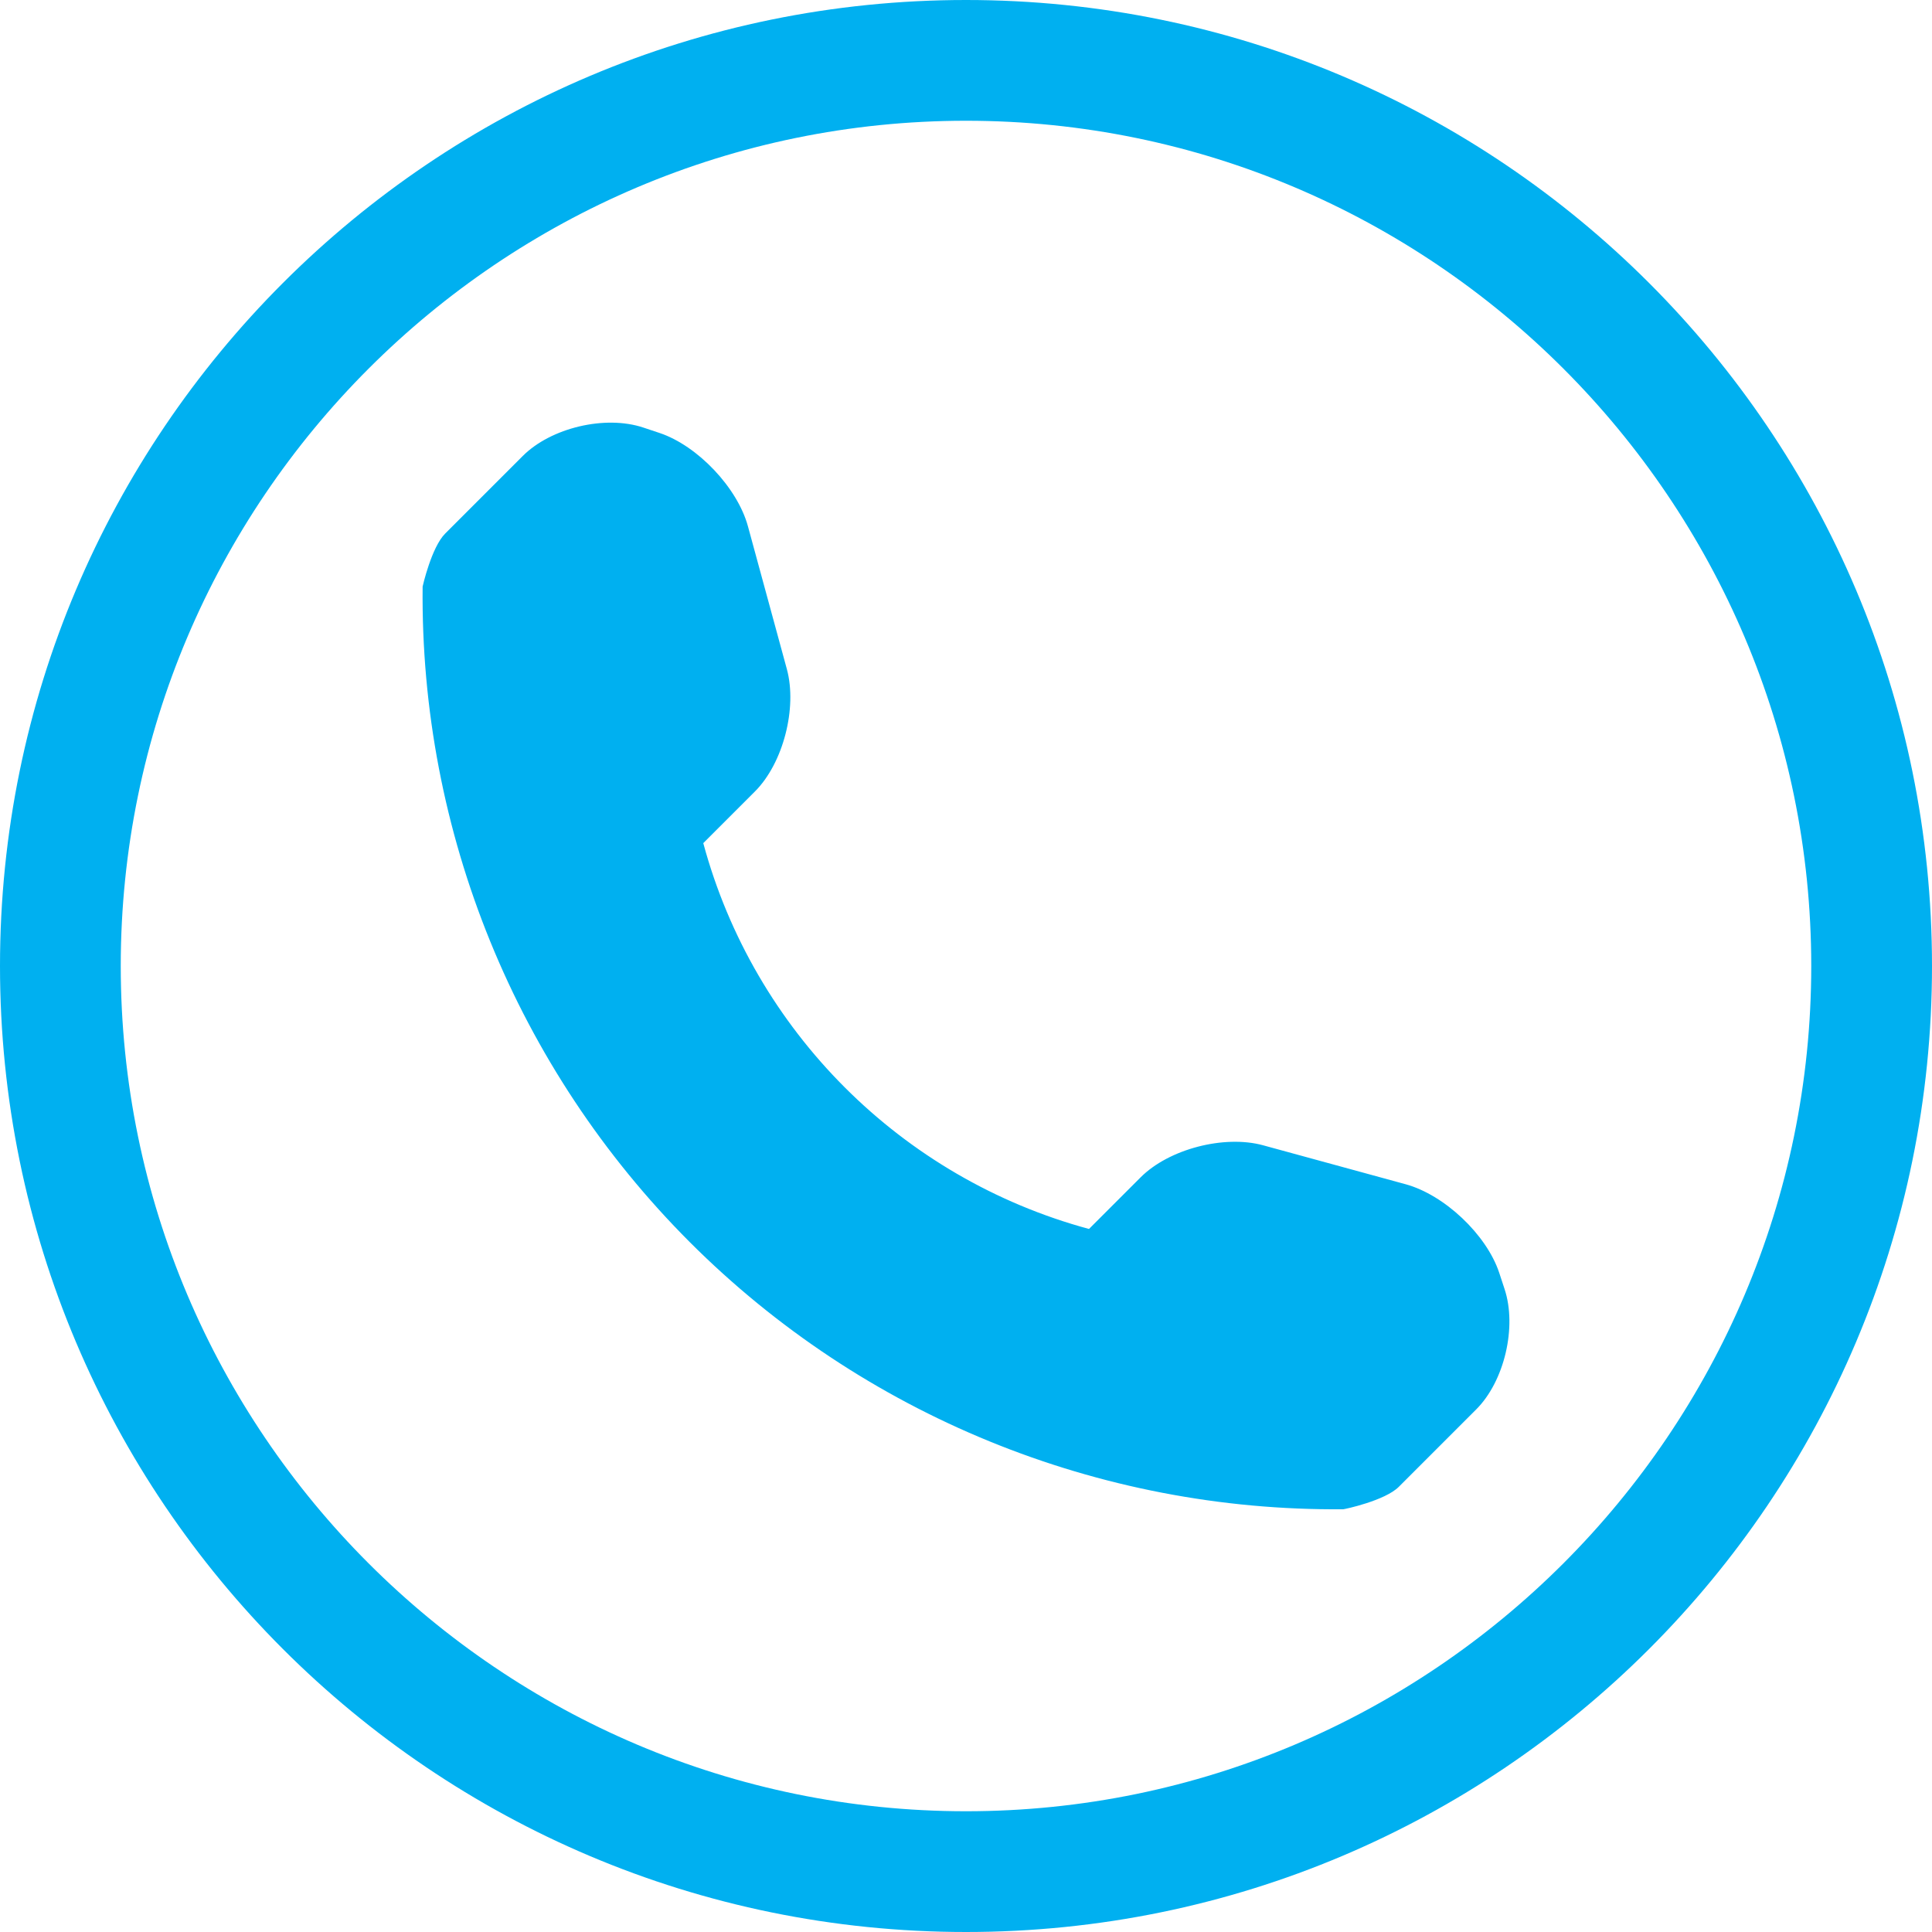
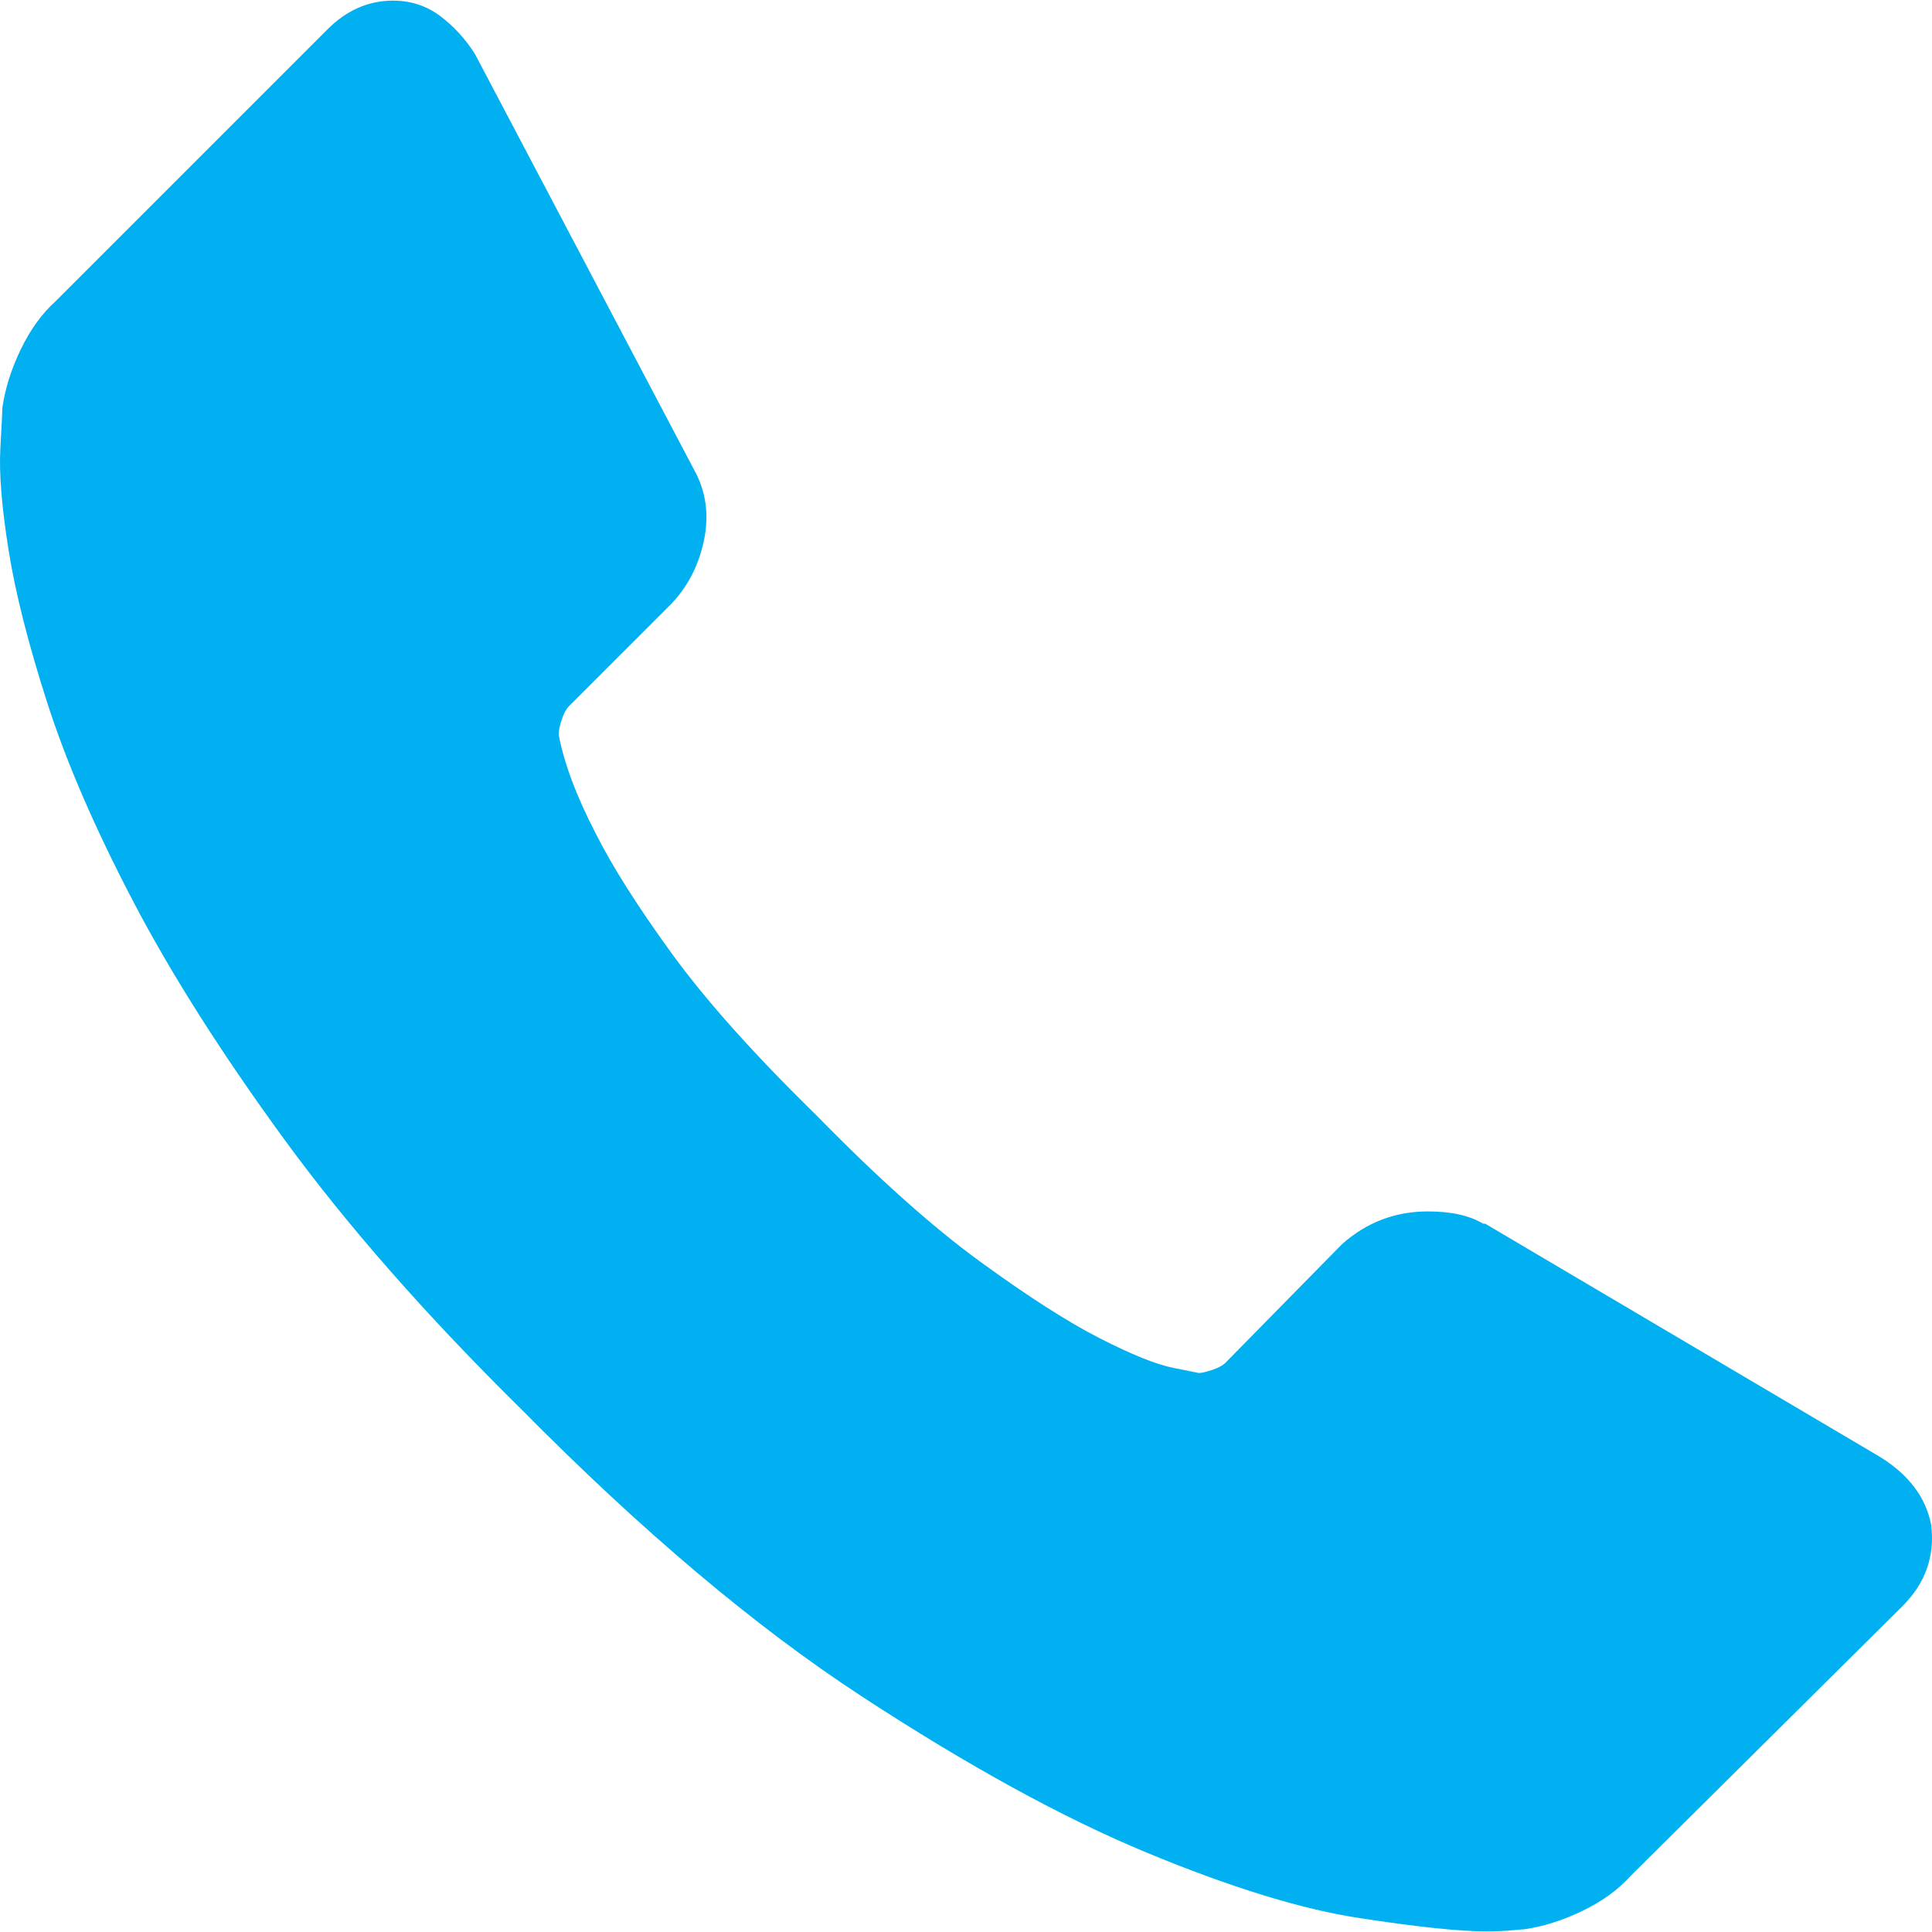
- <svg xmlns="http://www.w3.org/2000/svg" version="1.1" id="Capa_1" x="0px" y="0px" width="512px" height="512px" viewBox="0 0 512 512" style="enable-background:new 0 0 512 512;" xml:space="preserve">
+ <svg xmlns="http://www.w3.org/2000/svg" version="1.1" id="Capa_1" x="0px" y="0px" viewBox="0 0 578.106 578.106" style="enable-background:new 0 0 578.106 578.106;" xml:space="preserve" width="512px" height="512px">
  <g>
-     <path d="M256,32c123.5,0,224,100.5,224,224S379.5,480,256,480S32,379.5,32,256S132.5,32,256,32 M256,0C114.625,0,0,114.625,0,256   s114.625,256,256,256s256-114.625,256-256S397.375,0,256,0L256,0z M398.719,341.594l-1.438-4.375   c-3.375-10.062-14.5-20.562-24.75-23.375L334.688,303.5c-10.25-2.781-24.875,0.969-32.405,8.5l-13.688,13.688   c-49.75-13.469-88.781-52.5-102.219-102.25l13.688-13.688c7.5-7.5,11.25-22.125,8.469-32.406L198.219,139.5   c-2.781-10.25-13.344-21.375-23.406-24.75l-4.313-1.438c-10.094-3.375-24.5,0.031-32,7.563l-20.5,20.5   c-3.656,3.625-6,14.031-6,14.063c-0.688,65.063,24.813,127.719,70.813,173.75c45.875,45.875,108.313,71.345,173.156,70.781   c0.344,0,11.063-2.281,14.719-5.938l20.5-20.5C398.688,366.062,402.062,351.656,398.719,341.594z" fill="#00B0F0" />
+     <g>
+       <path d="M577.83,456.128c1.225,9.385-1.635,17.545-8.568,24.48l-81.396,80.781    c-3.672,4.08-8.465,7.551-14.381,10.404c-5.916,2.857-11.729,4.693-17.439,5.508c-0.408,0-1.635,0.105-3.676,0.309    c-2.037,0.203-4.689,0.307-7.953,0.307c-7.754,0-20.301-1.326-37.641-3.979s-38.555-9.182-63.645-19.584    c-25.096-10.404-53.553-26.012-85.376-46.818c-31.823-20.805-65.688-49.367-101.592-85.68    c-28.56-28.152-52.224-55.08-70.992-80.783c-18.768-25.705-33.864-49.471-45.288-71.299    c-11.425-21.828-19.993-41.616-25.705-59.364S4.59,177.362,2.55,164.51s-2.856-22.95-2.448-30.294    c0.408-7.344,0.612-11.424,0.612-12.24c0.816-5.712,2.652-11.526,5.508-17.442s6.324-10.71,10.404-14.382L98.022,8.756    c5.712-5.712,12.24-8.568,19.584-8.568c5.304,0,9.996,1.53,14.076,4.59s7.548,6.834,10.404,11.322l65.484,124.236    c3.672,6.528,4.692,13.668,3.06,21.42c-1.632,7.752-5.1,14.28-10.404,19.584l-29.988,29.988c-0.816,0.816-1.53,2.142-2.142,3.978    s-0.918,3.366-0.918,4.59c1.632,8.568,5.304,18.36,11.016,29.376c4.896,9.792,12.444,21.726,22.644,35.802    s24.684,30.293,43.452,48.653c18.36,18.77,34.68,33.354,48.96,43.76c14.277,10.4,26.215,18.053,35.803,22.949    c9.588,4.896,16.932,7.854,22.031,8.871l7.648,1.531c0.816,0,2.145-0.307,3.979-0.918c1.836-0.613,3.162-1.326,3.979-2.143    l34.883-35.496c7.348-6.527,15.912-9.791,25.705-9.791c6.938,0,12.443,1.223,16.523,3.672h0.611l118.115,69.768    C571.098,441.238,576.197,447.968,577.83,456.128z" fill="#00b0f0" />
+     </g>
  </g>
  <g>
</g>
  <g>
</g>
  <g>
</g>
  <g>
</g>
  <g>
</g>
  <g>
</g>
  <g>
</g>
  <g>
</g>
  <g>
</g>
  <g>
</g>
  <g>
</g>
  <g>
</g>
  <g>
</g>
  <g>
</g>
  <g>
</g>
</svg>
